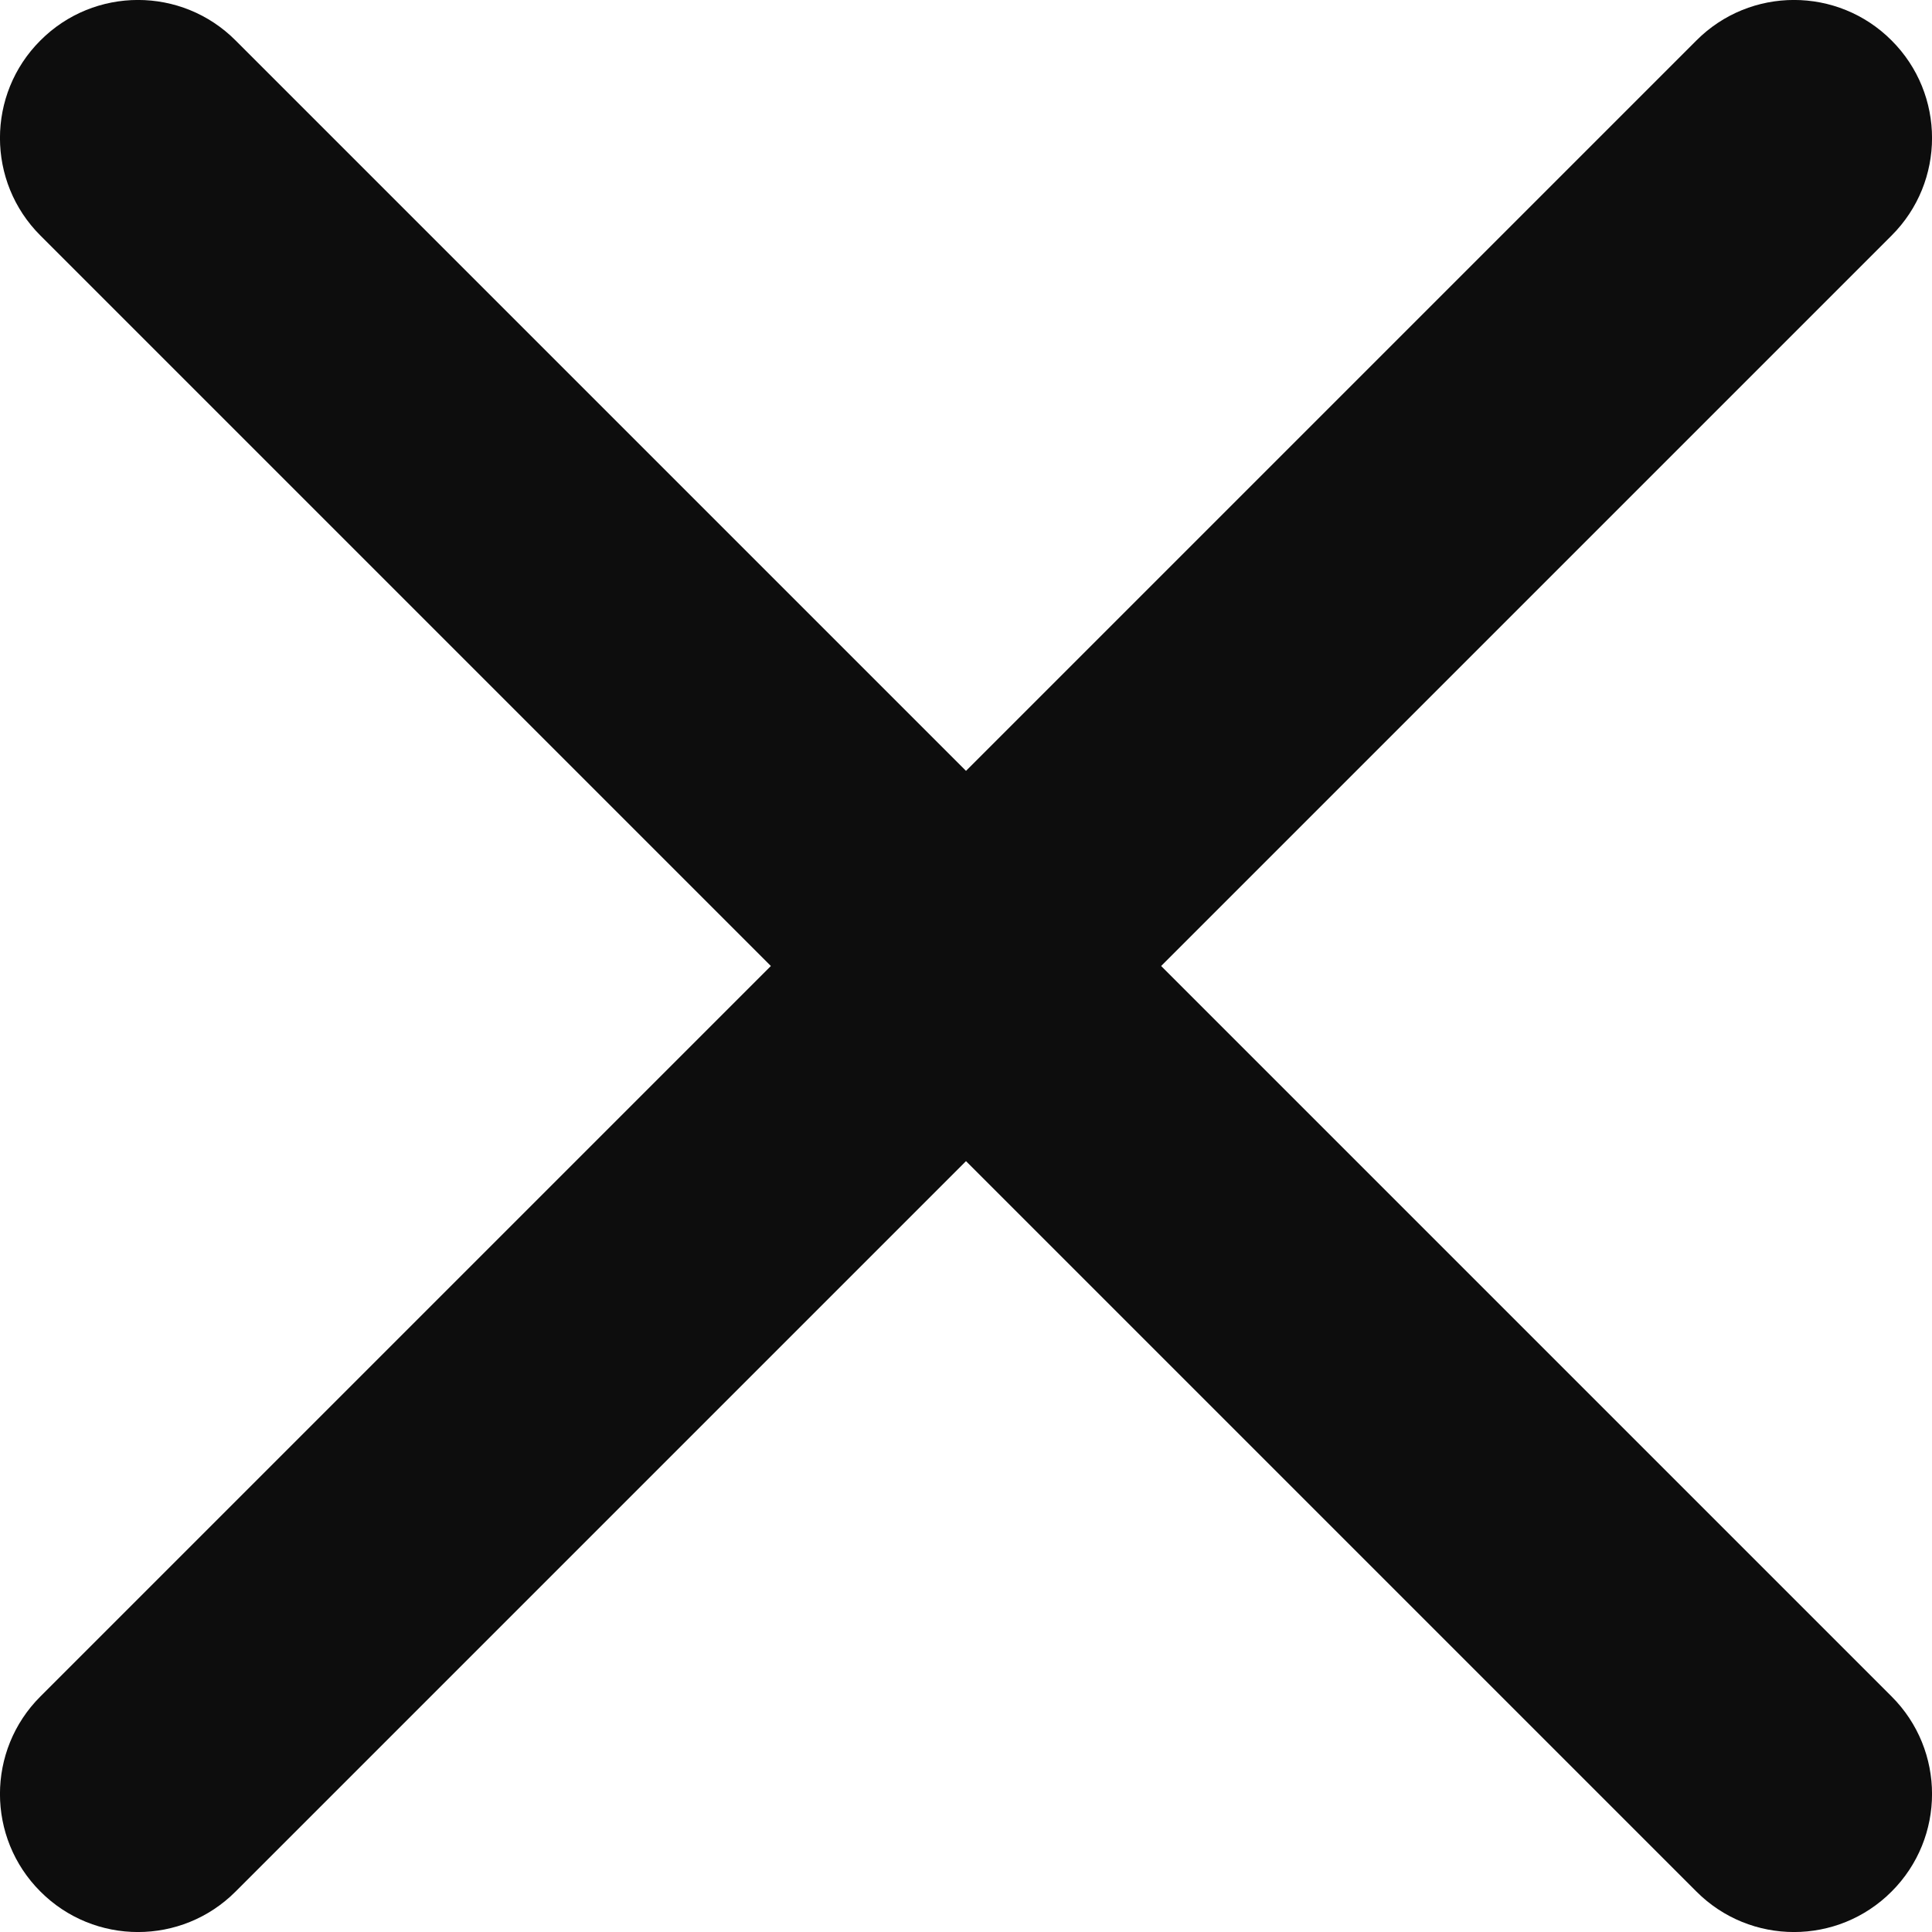
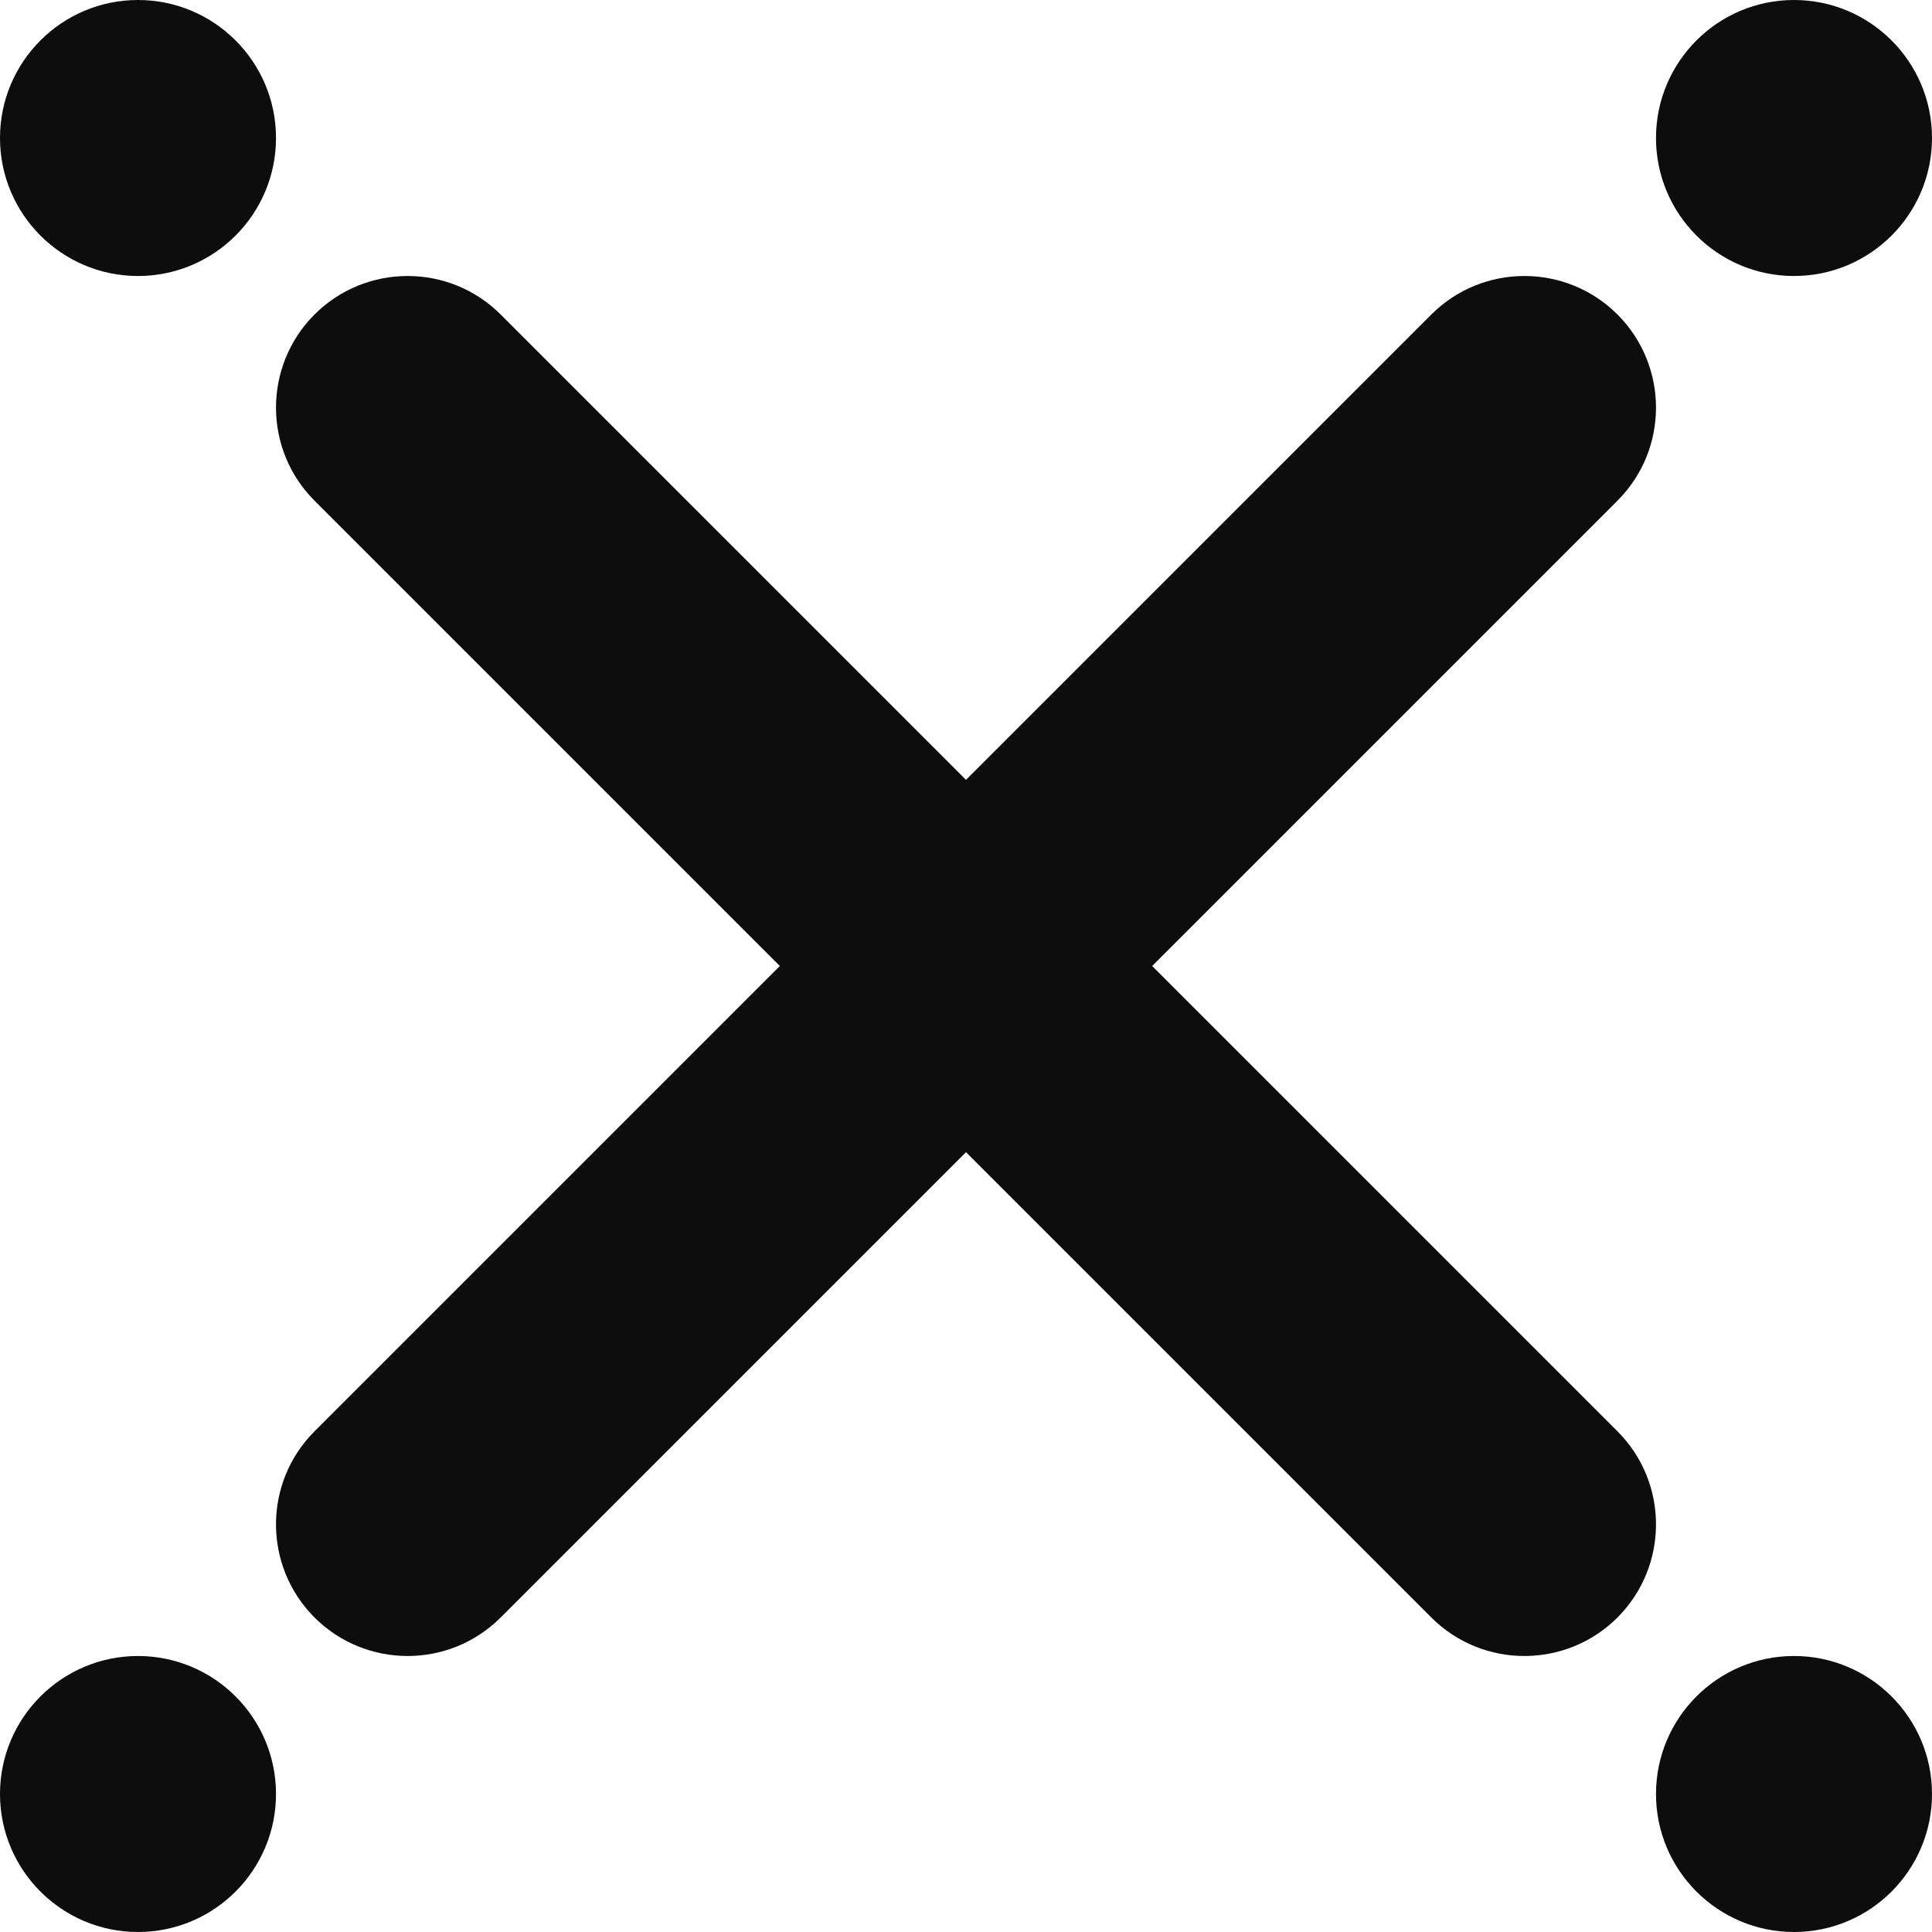
- <svg xmlns="http://www.w3.org/2000/svg" width="14" height="14" viewBox="0 0 14 14" fill="none">
-   <path d="M0.293 0.293C0.683 -0.098 1.317 -0.098 1.707 0.293L7 5.586L12.293 0.293C12.683 -0.098 13.317 -0.098 13.707 0.293C14.098 0.683 14.098 1.317 13.707 1.707L8.414 7L13.707 12.293C14.098 12.683 14.098 13.317 13.707 13.707C13.317 14.098 12.683 14.098 12.293 13.707L7 8.414L1.707 13.707C1.317 14.098 0.683 14.098 0.293 13.707C-0.098 13.317 -0.098 12.683 0.293 12.293L5.586 7L0.293 1.707C-0.098 1.317 -0.098 0.683 0.293 0.293Z" fill="#0D0D0D" />
+ <svg xmlns="http://www.w3.org/2000/svg" height="100%" stroke-miterlimit="10" style="fill-rule:nonzero;clip-rule:evenodd;stroke-linecap:round;stroke-linejoin:round;" version="1.1" viewBox="0 0 14 14" width="100%" xml:space="preserve">
+   <defs />
+   <clipPath id="ArtboardFrame">
+     <rect height="14" width="14" x="0" y="0" />
+   </clipPath>
+   <g clip-path="url(#ArtboardFrame)" id="Untitled">
+     <path d="M0.293 0.293C0.683-0.098 1.317-0.098 1.707 0.293L7 5.586L12.293 0.293C12.683-0.098 13.317-0.098 13.707 0.293C14.098 0.683 14.098 1.317 13.707 1.707L8.414 7L13.707 12.293C14.098 12.683 14.098 13.317 13.707 13.707C13.317 14.098 12.683 14.098 12.293 13.707L7 8.414L1.707 13.707C1.317 14.098 0.683 14.098 0.293 13.707C-0.098 13.317-0.098 12.683 0.293 12.293L5.586 7L0.293 1.707C-0.098 1.317-0.098 0.683 0.293 0.293Z" fill="#0d0d0d" fill-rule="nonzero" opacity="0" stroke="none" />
+     <path d="M11.721 2.279L11.721 2.279C12.093 2.652 12.093 3.256 11.721 3.628L3.628 11.721C3.256 12.093 2.652 12.093 2.279 11.721L2.279 11.721C1.907 11.348 1.907 10.744 2.279 10.372L10.372 2.279C10.744 1.907 11.348 1.907 11.721 2.279Z" fill="#0d0d0d" fill-rule="nonzero" opacity="1" stroke="none" />
+     <path d="M10.372 11.721L2.279 3.628C1.907 3.256 1.907 2.652 2.279 2.279L2.279 2.279C2.652 1.907 3.256 1.907 3.628 2.279L11.721 10.372C12.093 10.744 12.093 11.348 11.721 11.721L11.721 11.721C11.348 12.093 10.744 12.093 10.372 11.721Z" fill="#0d0d0d" fill-rule="nonzero" opacity="1" stroke="none" />
+     <path d="M12 1C12 0.448 12.448 0 13 0C13.552 0 14 0.448 14 1C14 1.552 13.552 2 13 2C12.448 2 12 1.552 12 1Z" fill="#0d0d0d" fill-rule="nonzero" opacity="1" stroke="none" />
+     <path d="M12 13C12 12.448 12.448 12 13 12C13.552 12 14 12.448 14 13C14 13.552 13.552 14 13 14C12.448 14 12 13.552 12 13Z" fill="#0d0d0d" fill-rule="nonzero" opacity="1" stroke="none" />
+     <path d="M0 1C0 0.448 0.448 0 1 0C1.552 0 2 0.448 2 1C2 1.552 1.552 2 1 2C0.448 2 0 1.552 0 1Z" fill="#0d0d0d" fill-rule="nonzero" opacity="1" stroke="none" />
+     <path d="M0 13C0 12.448 0.448 12 1 12C1.552 12 2 12.448 2 13C2 13.552 1.552 14 1 14C0.448 14 0 13.552 0 13Z" fill="#0d0d0d" fill-rule="nonzero" opacity="1" stroke="none" />
+   </g>
</svg>
